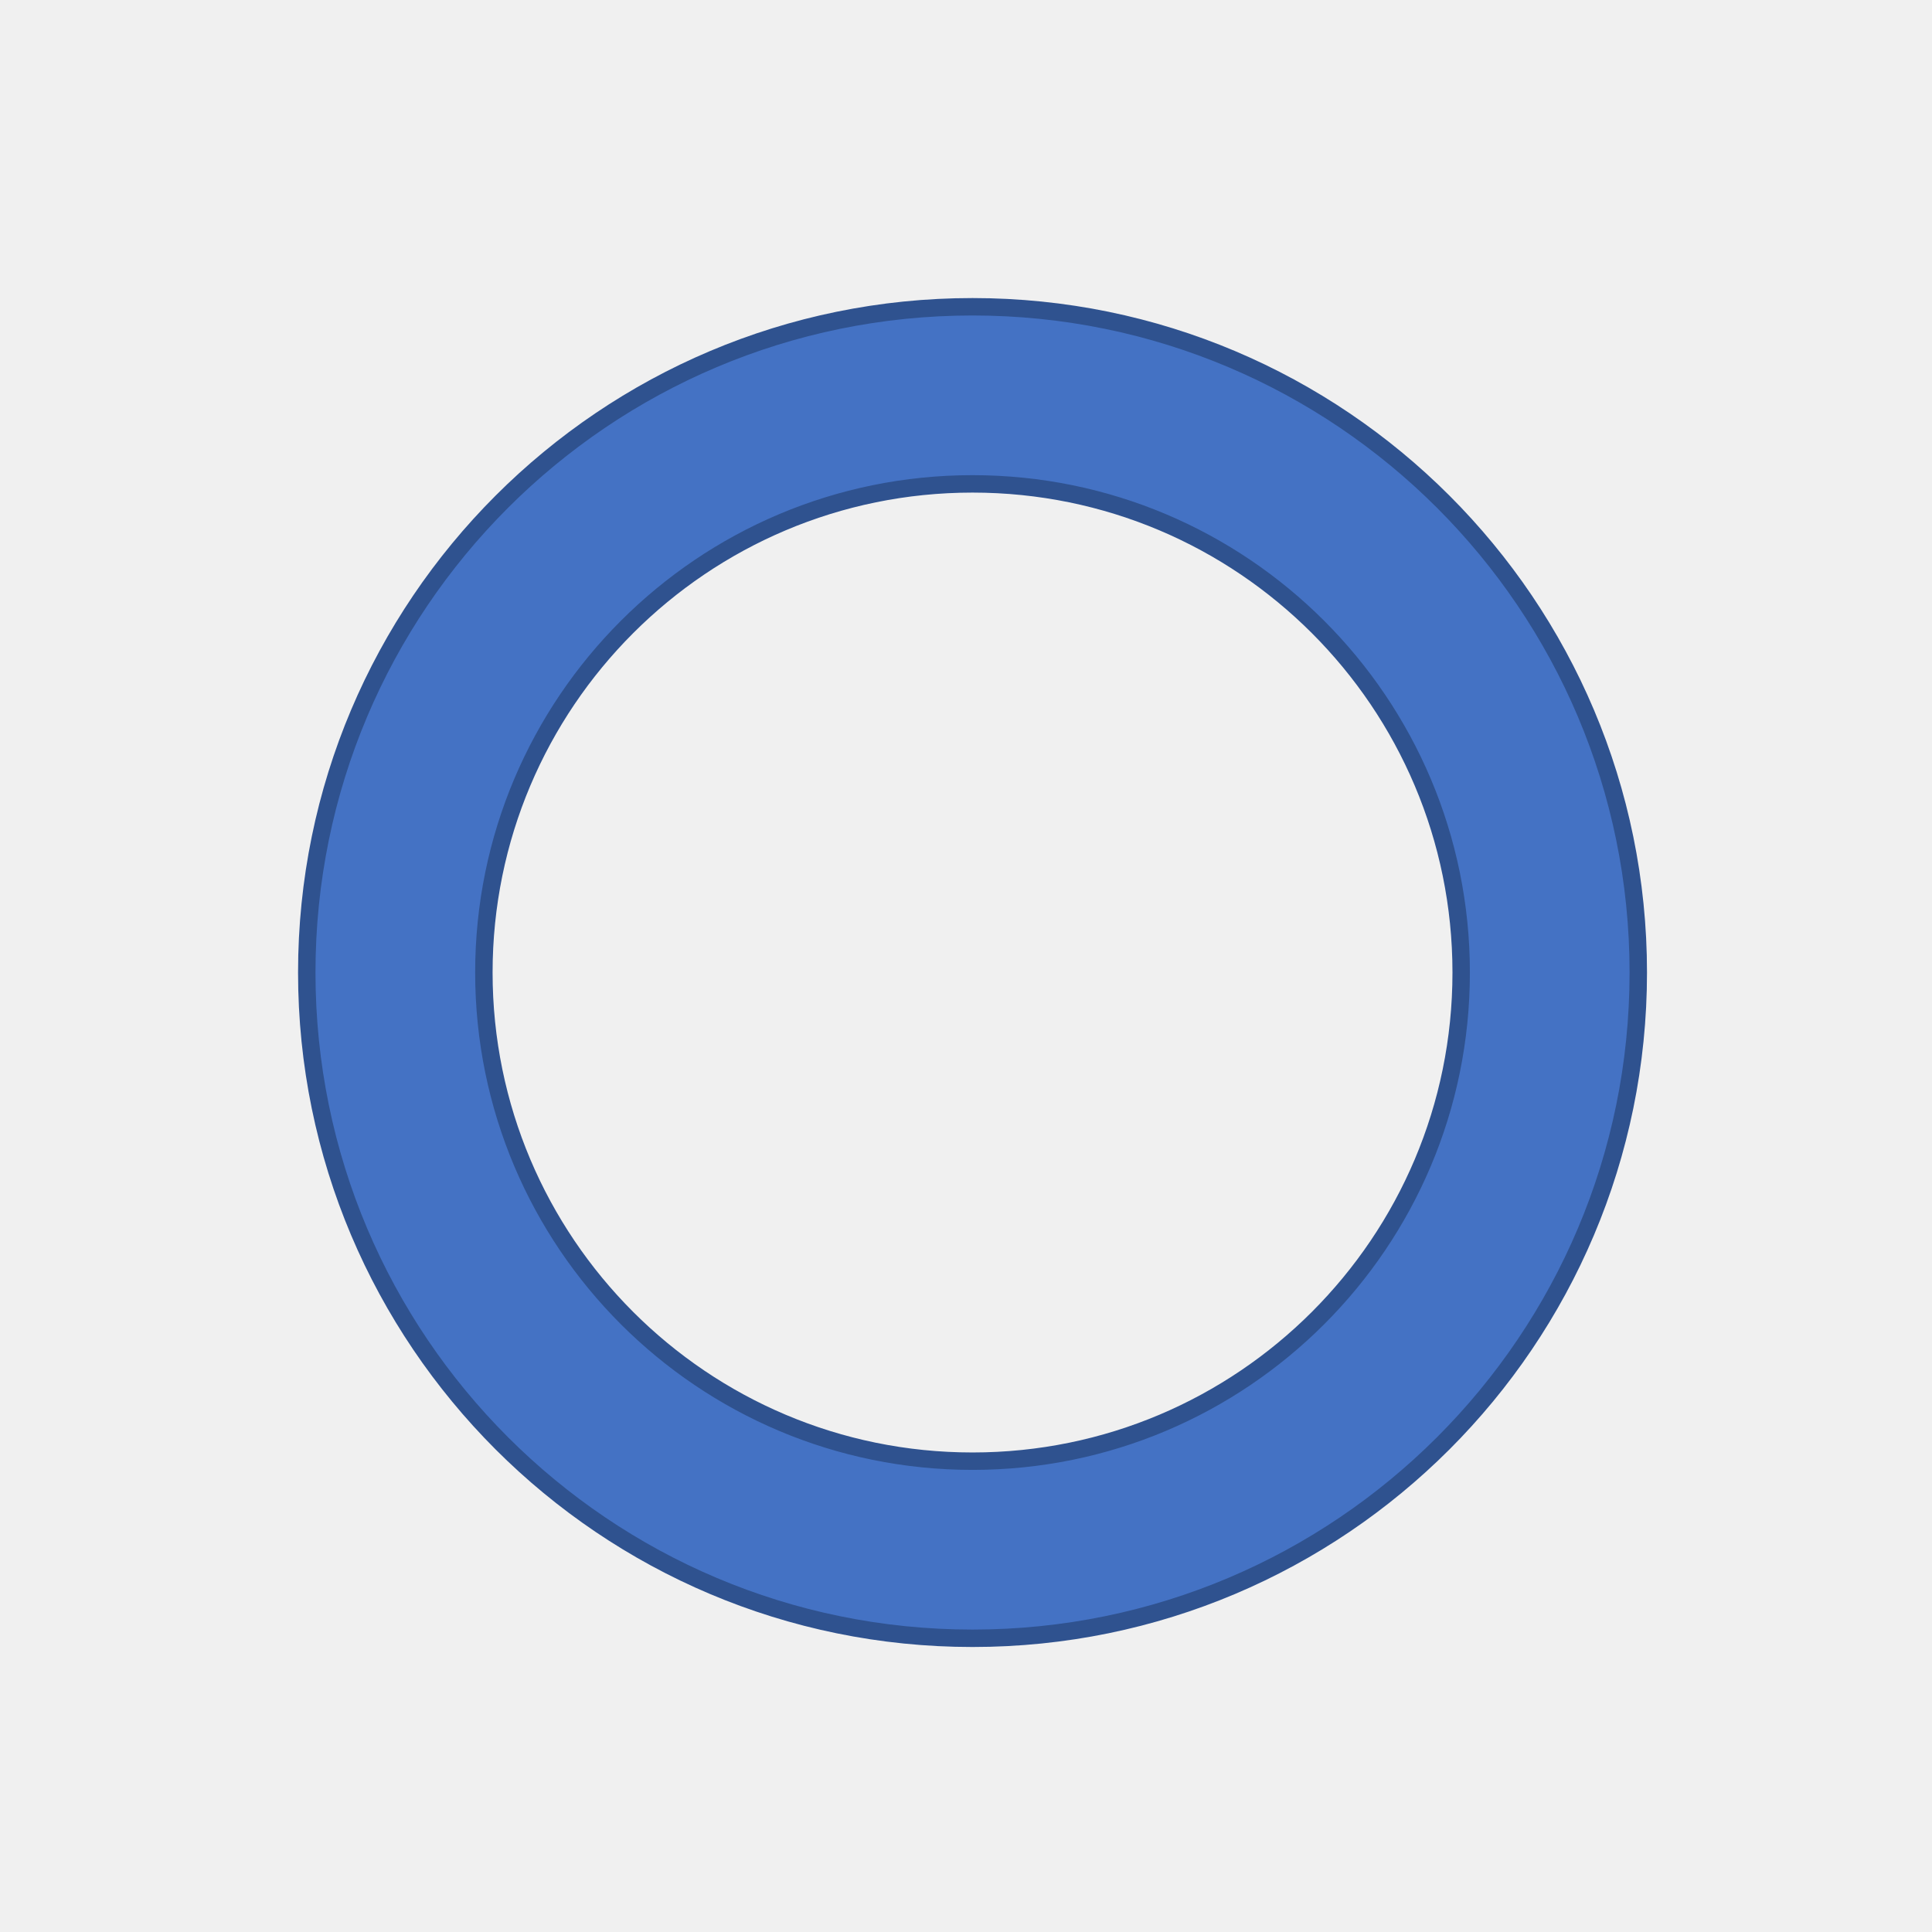
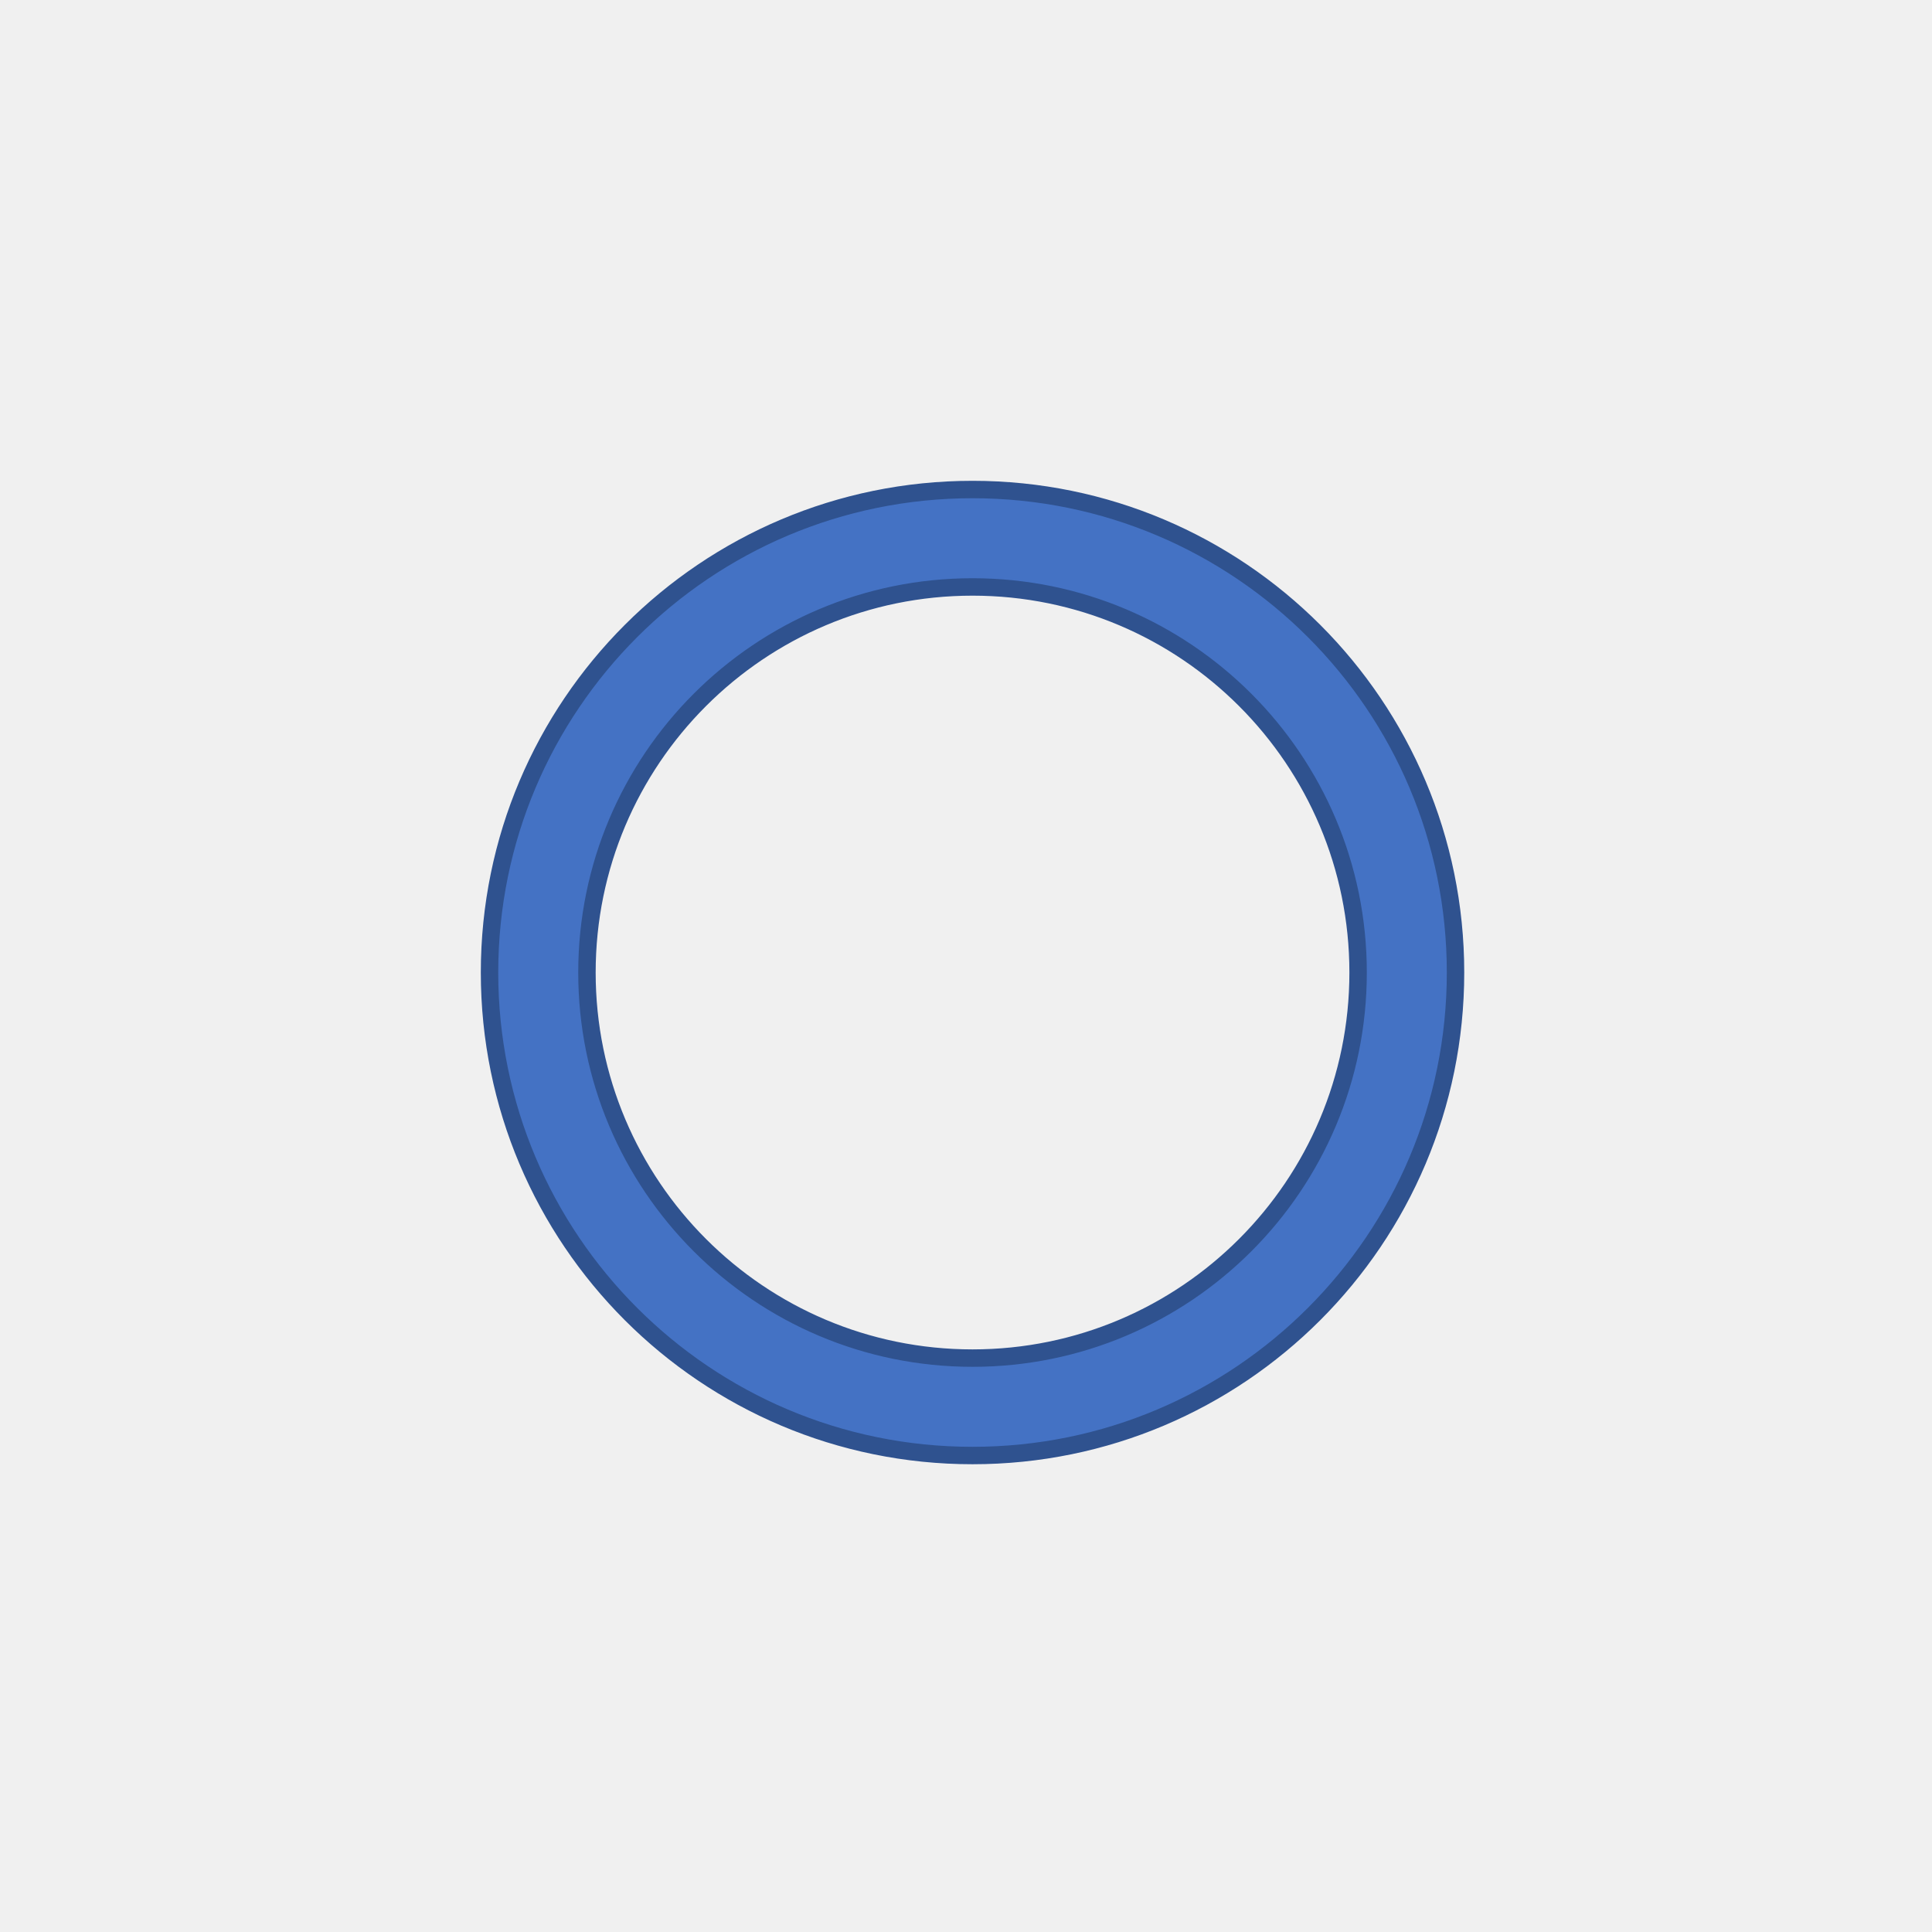
<svg xmlns="http://www.w3.org/2000/svg" width="148" height="148" overflow="hidden">
  <defs>
    <clipPath id="clip0">
      <rect x="0" y="0" width="148" height="148" />
    </clipPath>
  </defs>
  <g clip-path="url(#clip0)">
    <rect x="0" y="0" width="148" height="148" fill="#FFFFFF" fill-opacity="0" />
-     <path d="M23.5 74.5C23.5 46.333 46.333 23.5 74.5 23.5 102.666 23.5 125.5 46.333 125.5 74.5 125.5 102.666 102.666 125.5 74.5 125.5 46.333 125.5 23.5 102.666 23.5 74.5ZM37.067 74.5C37.067 95.174 53.826 111.933 74.5 111.933 95.174 111.933 111.933 95.174 111.933 74.5 111.933 53.826 95.174 37.067 74.5 37.067 53.826 37.067 37.067 53.826 37.067 74.5Z" stroke="#2F528F" stroke-width="1.335" stroke-miterlimit="8" fill="#4472C4" fill-rule="evenodd" />
+     <path d="M37.5 74.5C37.5 54.065 54.066 37.5 74.5 37.5 94.935 37.5 111.5 54.065 111.5 74.5 111.5 94.934 94.935 111.5 74.5 111.5 54.066 111.5 37.5 94.934 37.5 74.5ZM44.963 74.5C44.963 90.813 58.187 104.037 74.5 104.037 90.813 104.037 104.037 90.813 104.037 74.5 104.037 58.187 90.813 44.963 74.5 44.963 58.187 44.963 44.963 58.187 44.963 74.5Z" stroke="#2F528F" stroke-width="1.335" stroke-miterlimit="8" fill="#4472C4" fill-rule="evenodd" />
  </g>
</svg>
